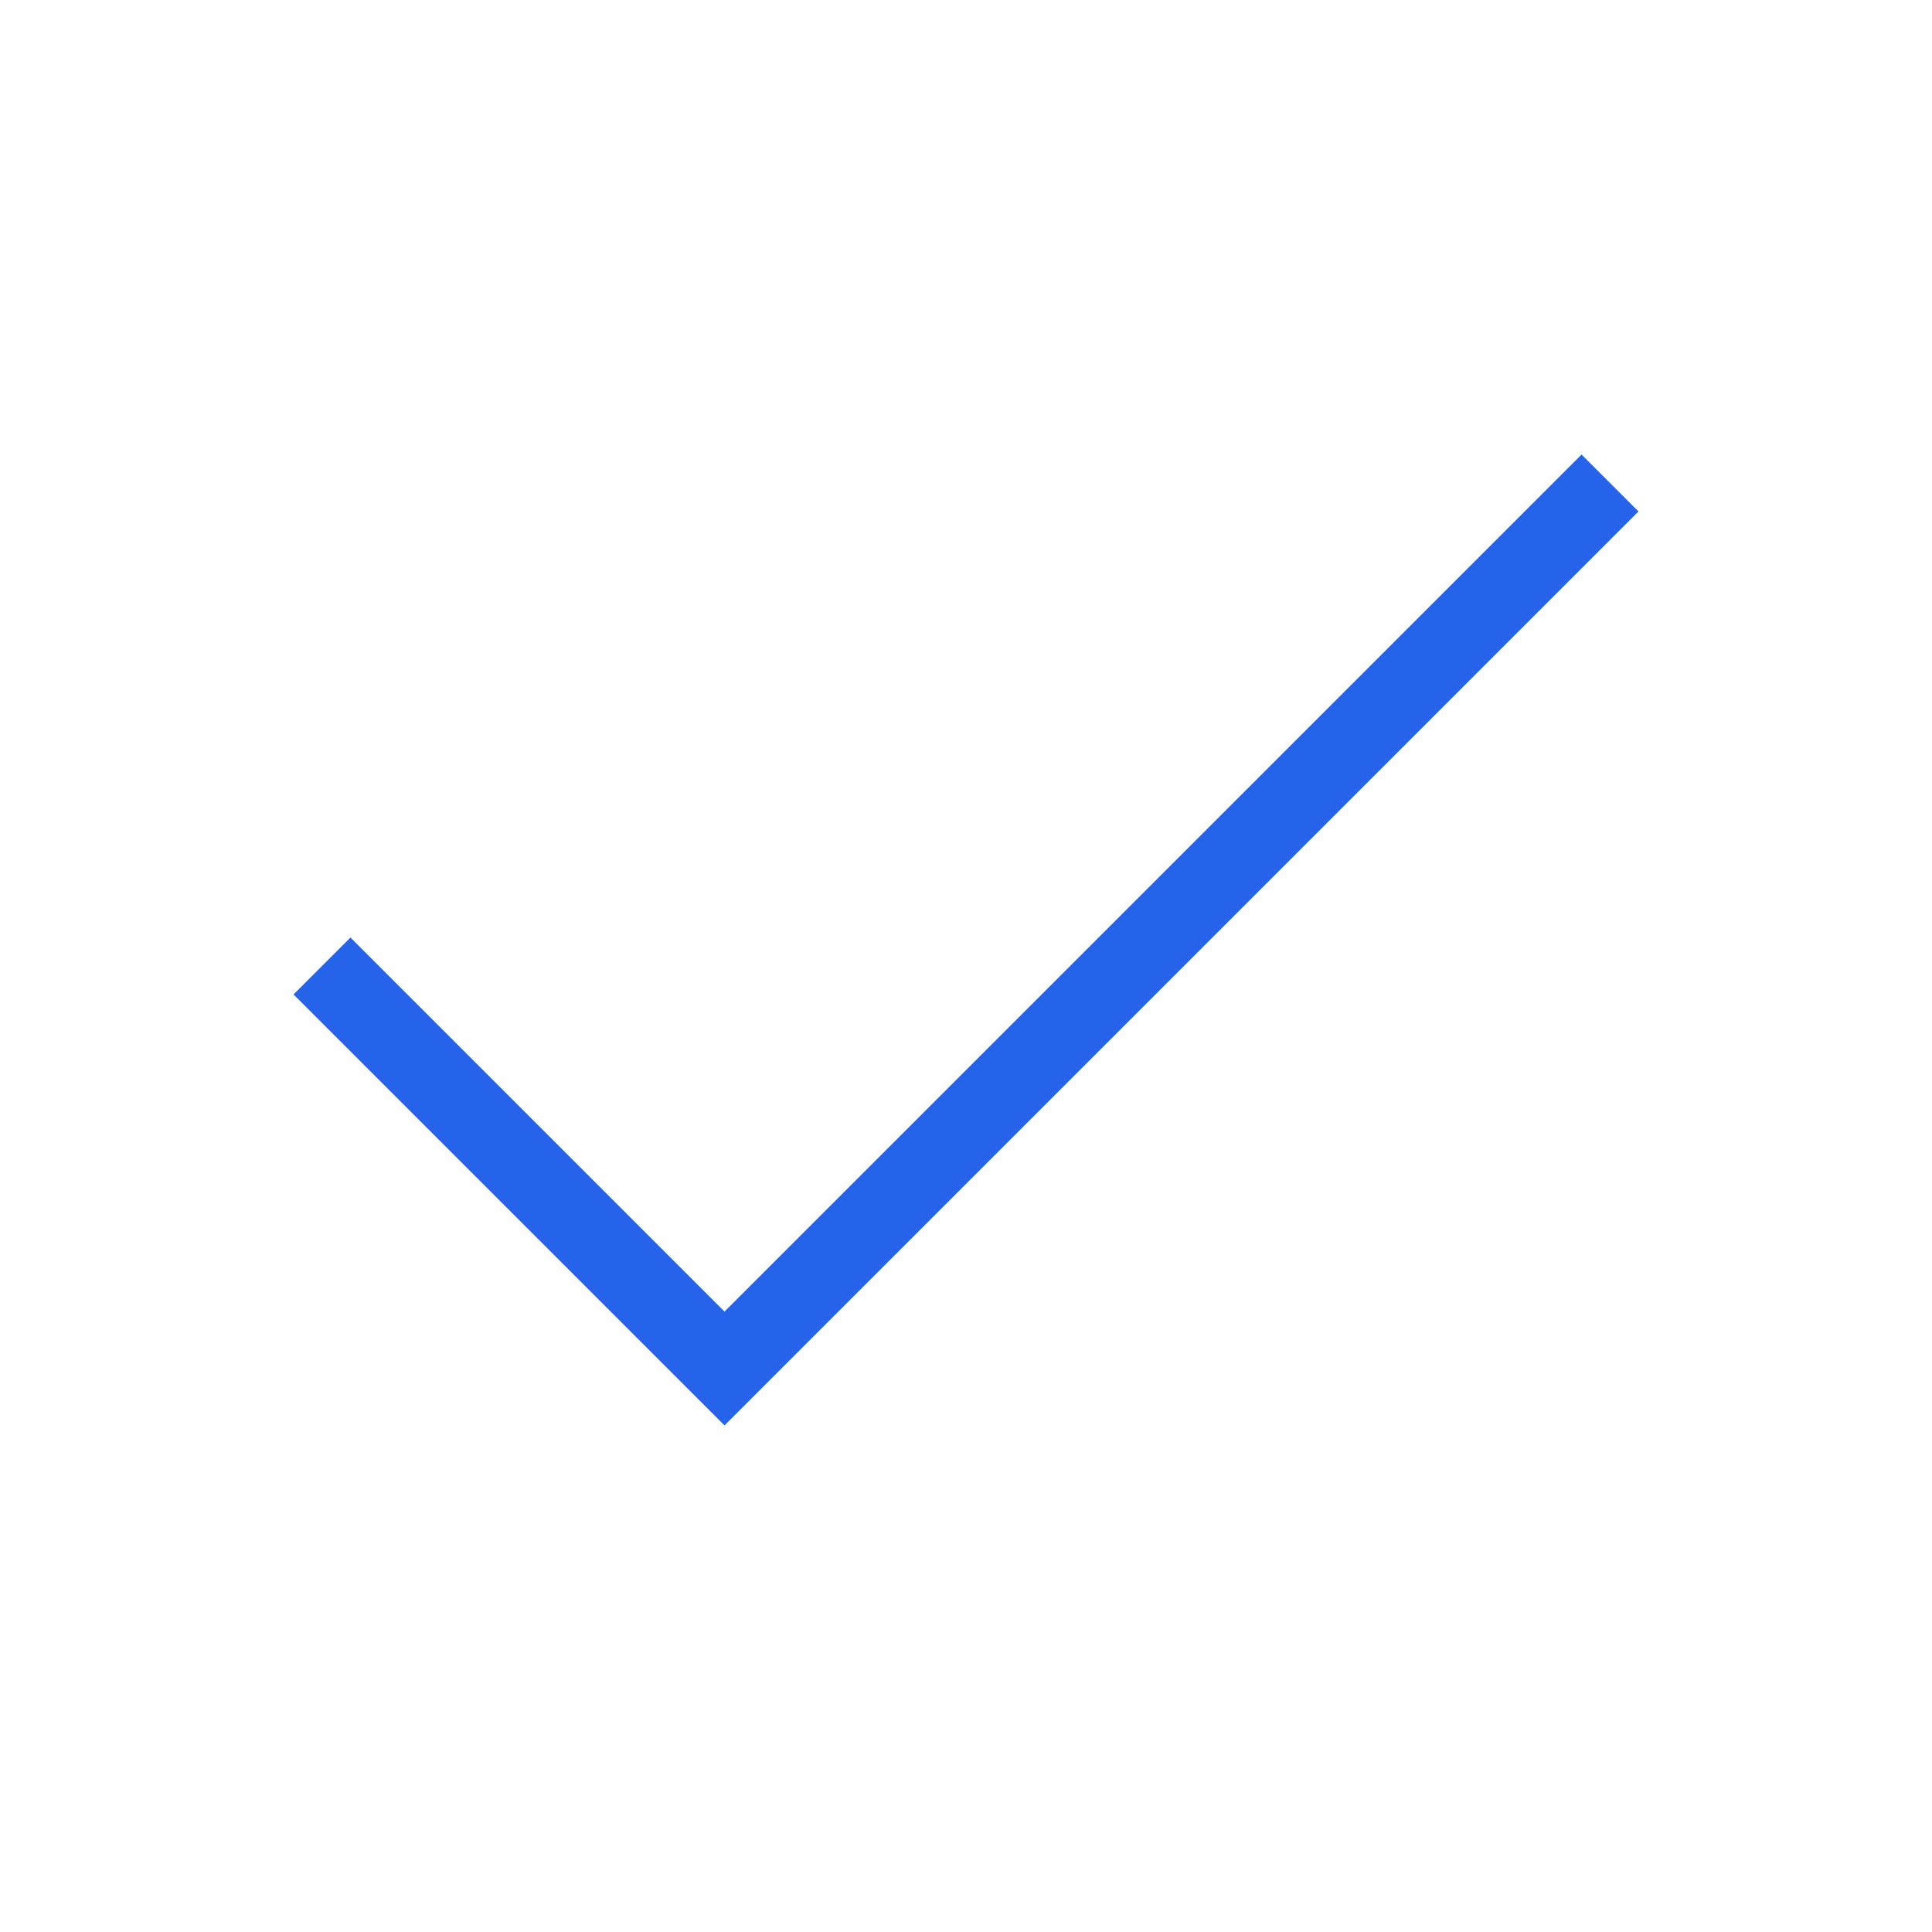
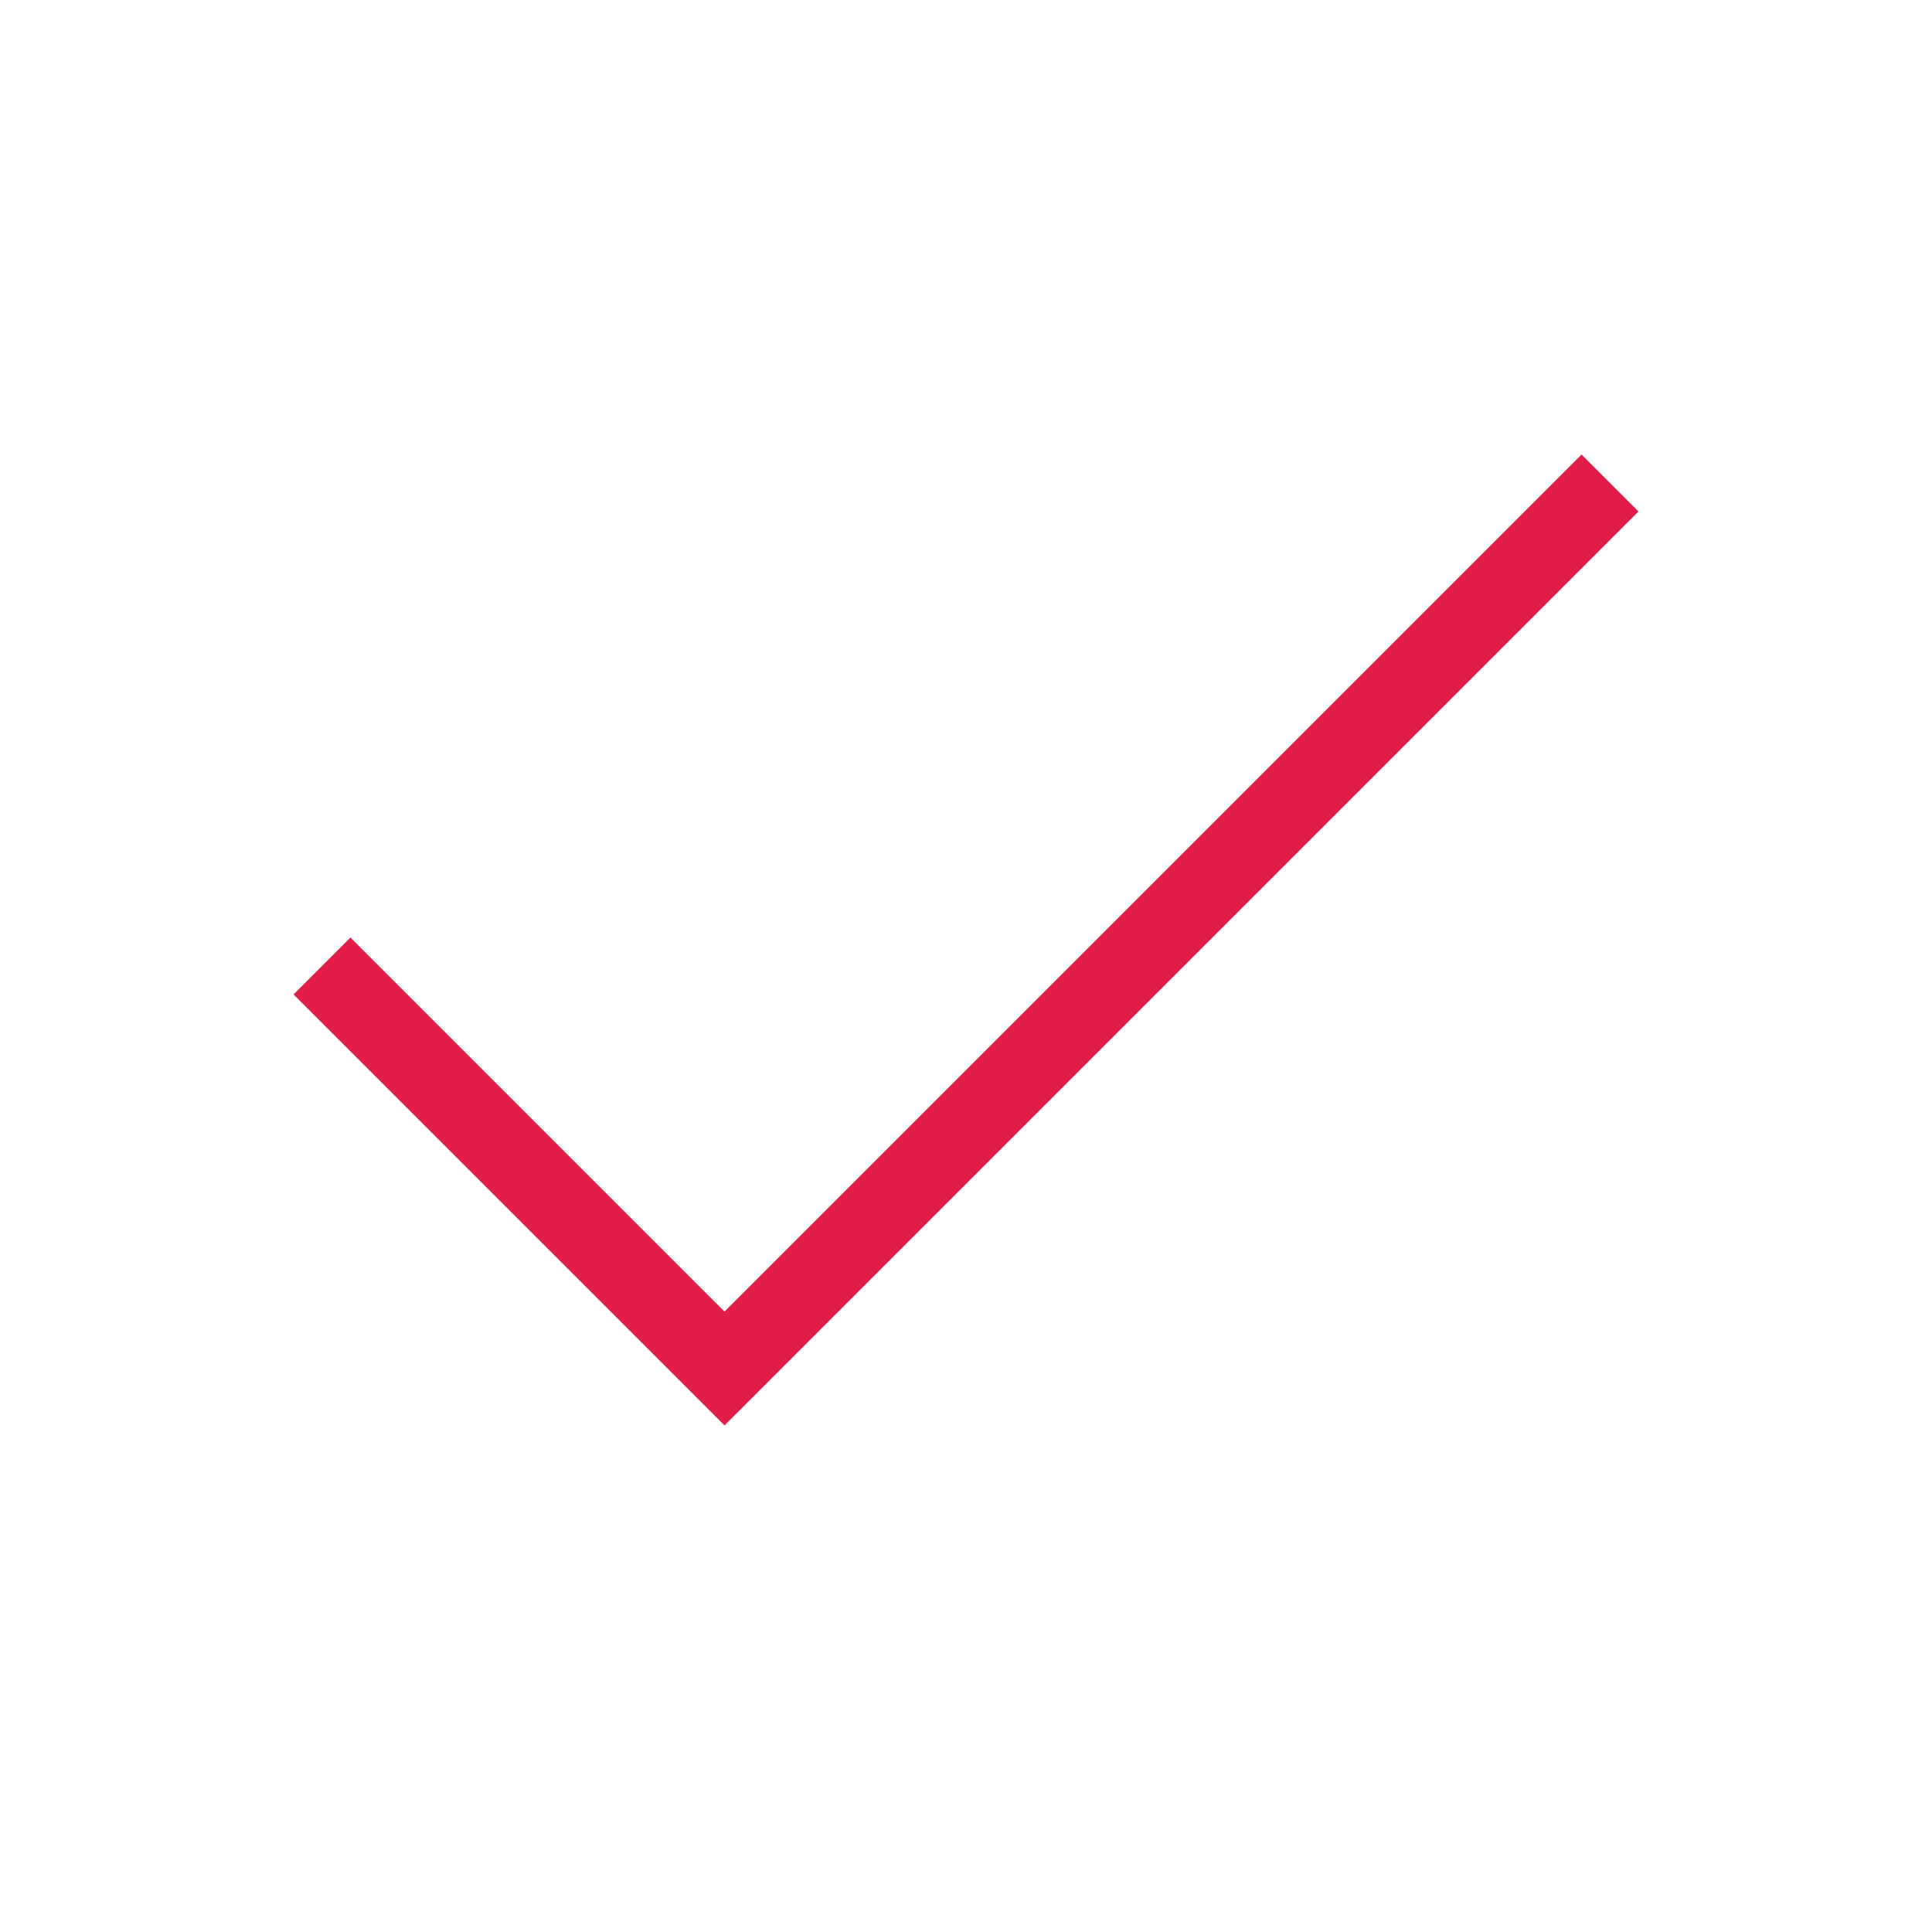
- <svg xmlns="http://www.w3.org/2000/svg" fill="none" shapeRendering="geometricPrecision" stroke="#2563eb" strokeLinecap="round" strokeLinejoin="round" strokeWidth="1.5" viewBox="0 0 24 24" width="14" height="14" version="1.1" id="svg4">
+ <svg xmlns="http://www.w3.org/2000/svg" fill="none" shapeRendering="geometricPrecision" stroke="#e11d48" strokeLinecap="round" strokeLinejoin="round" strokeWidth="3.0" viewBox="0 0 24 24" width="14" height="14" version="1.1" id="svg4">
  <defs id="defs8" />
  <path d="M20 6L9 17l-5-5" id="path2" />
</svg>
